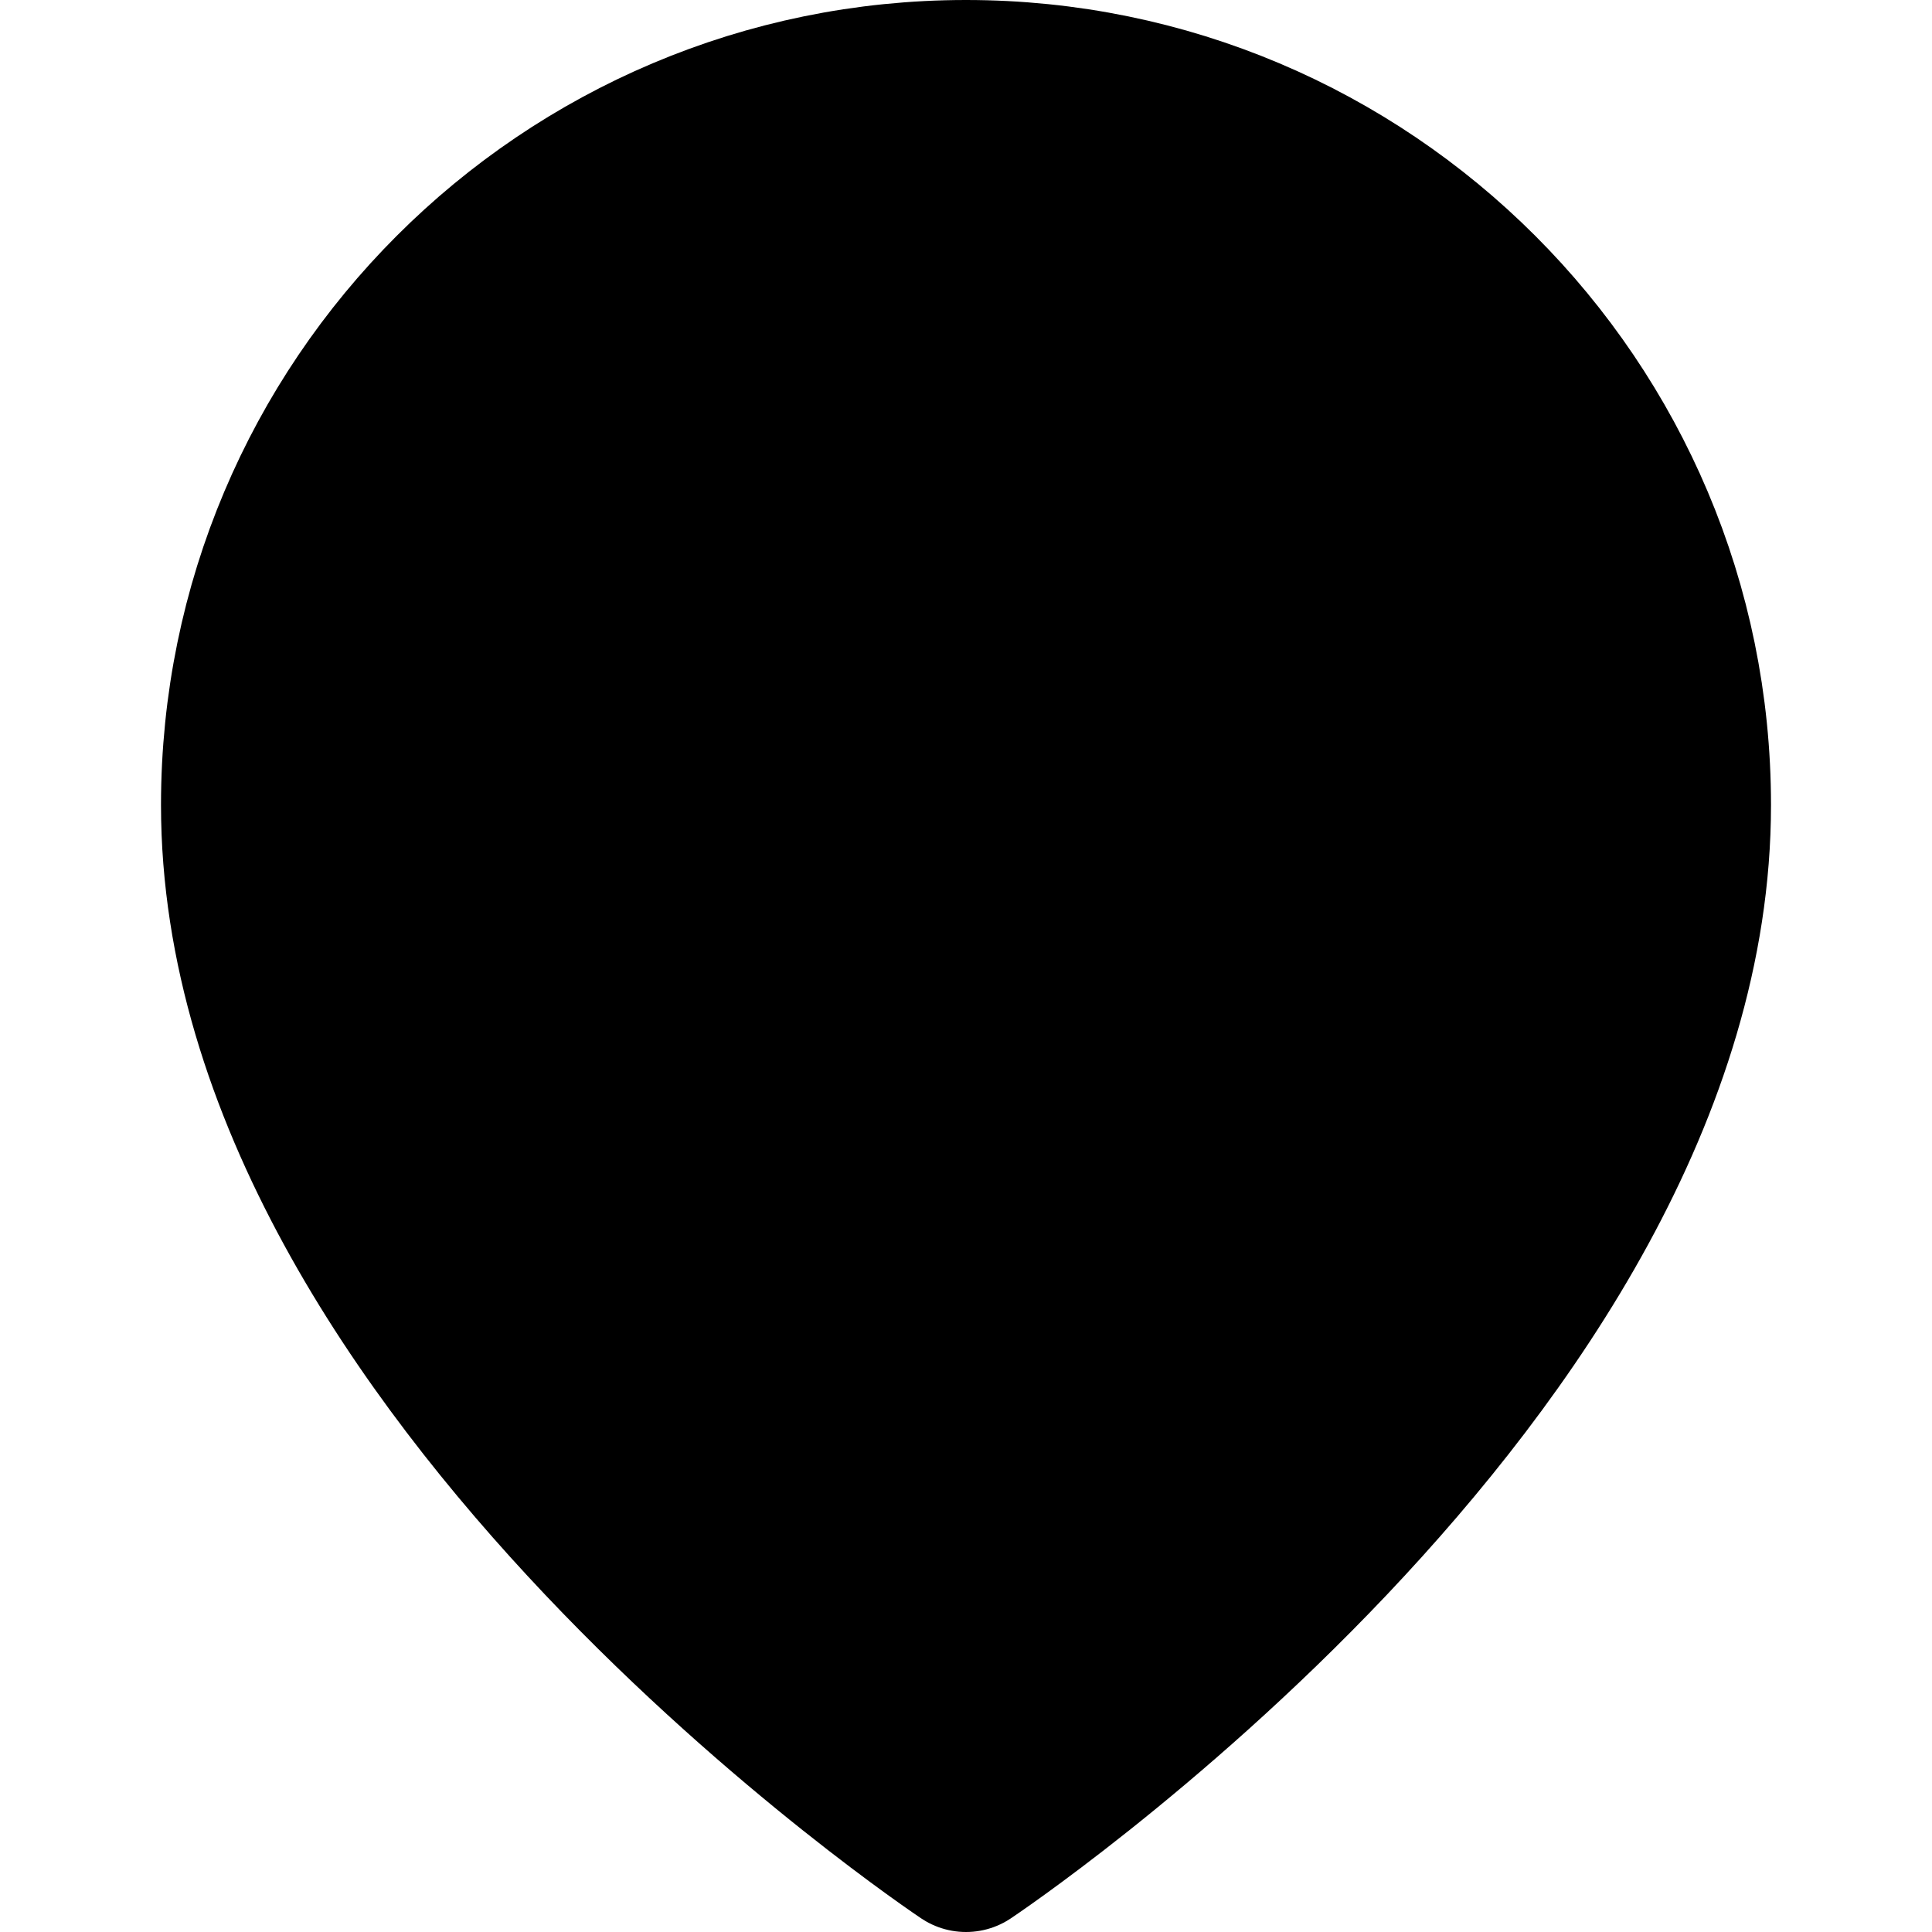
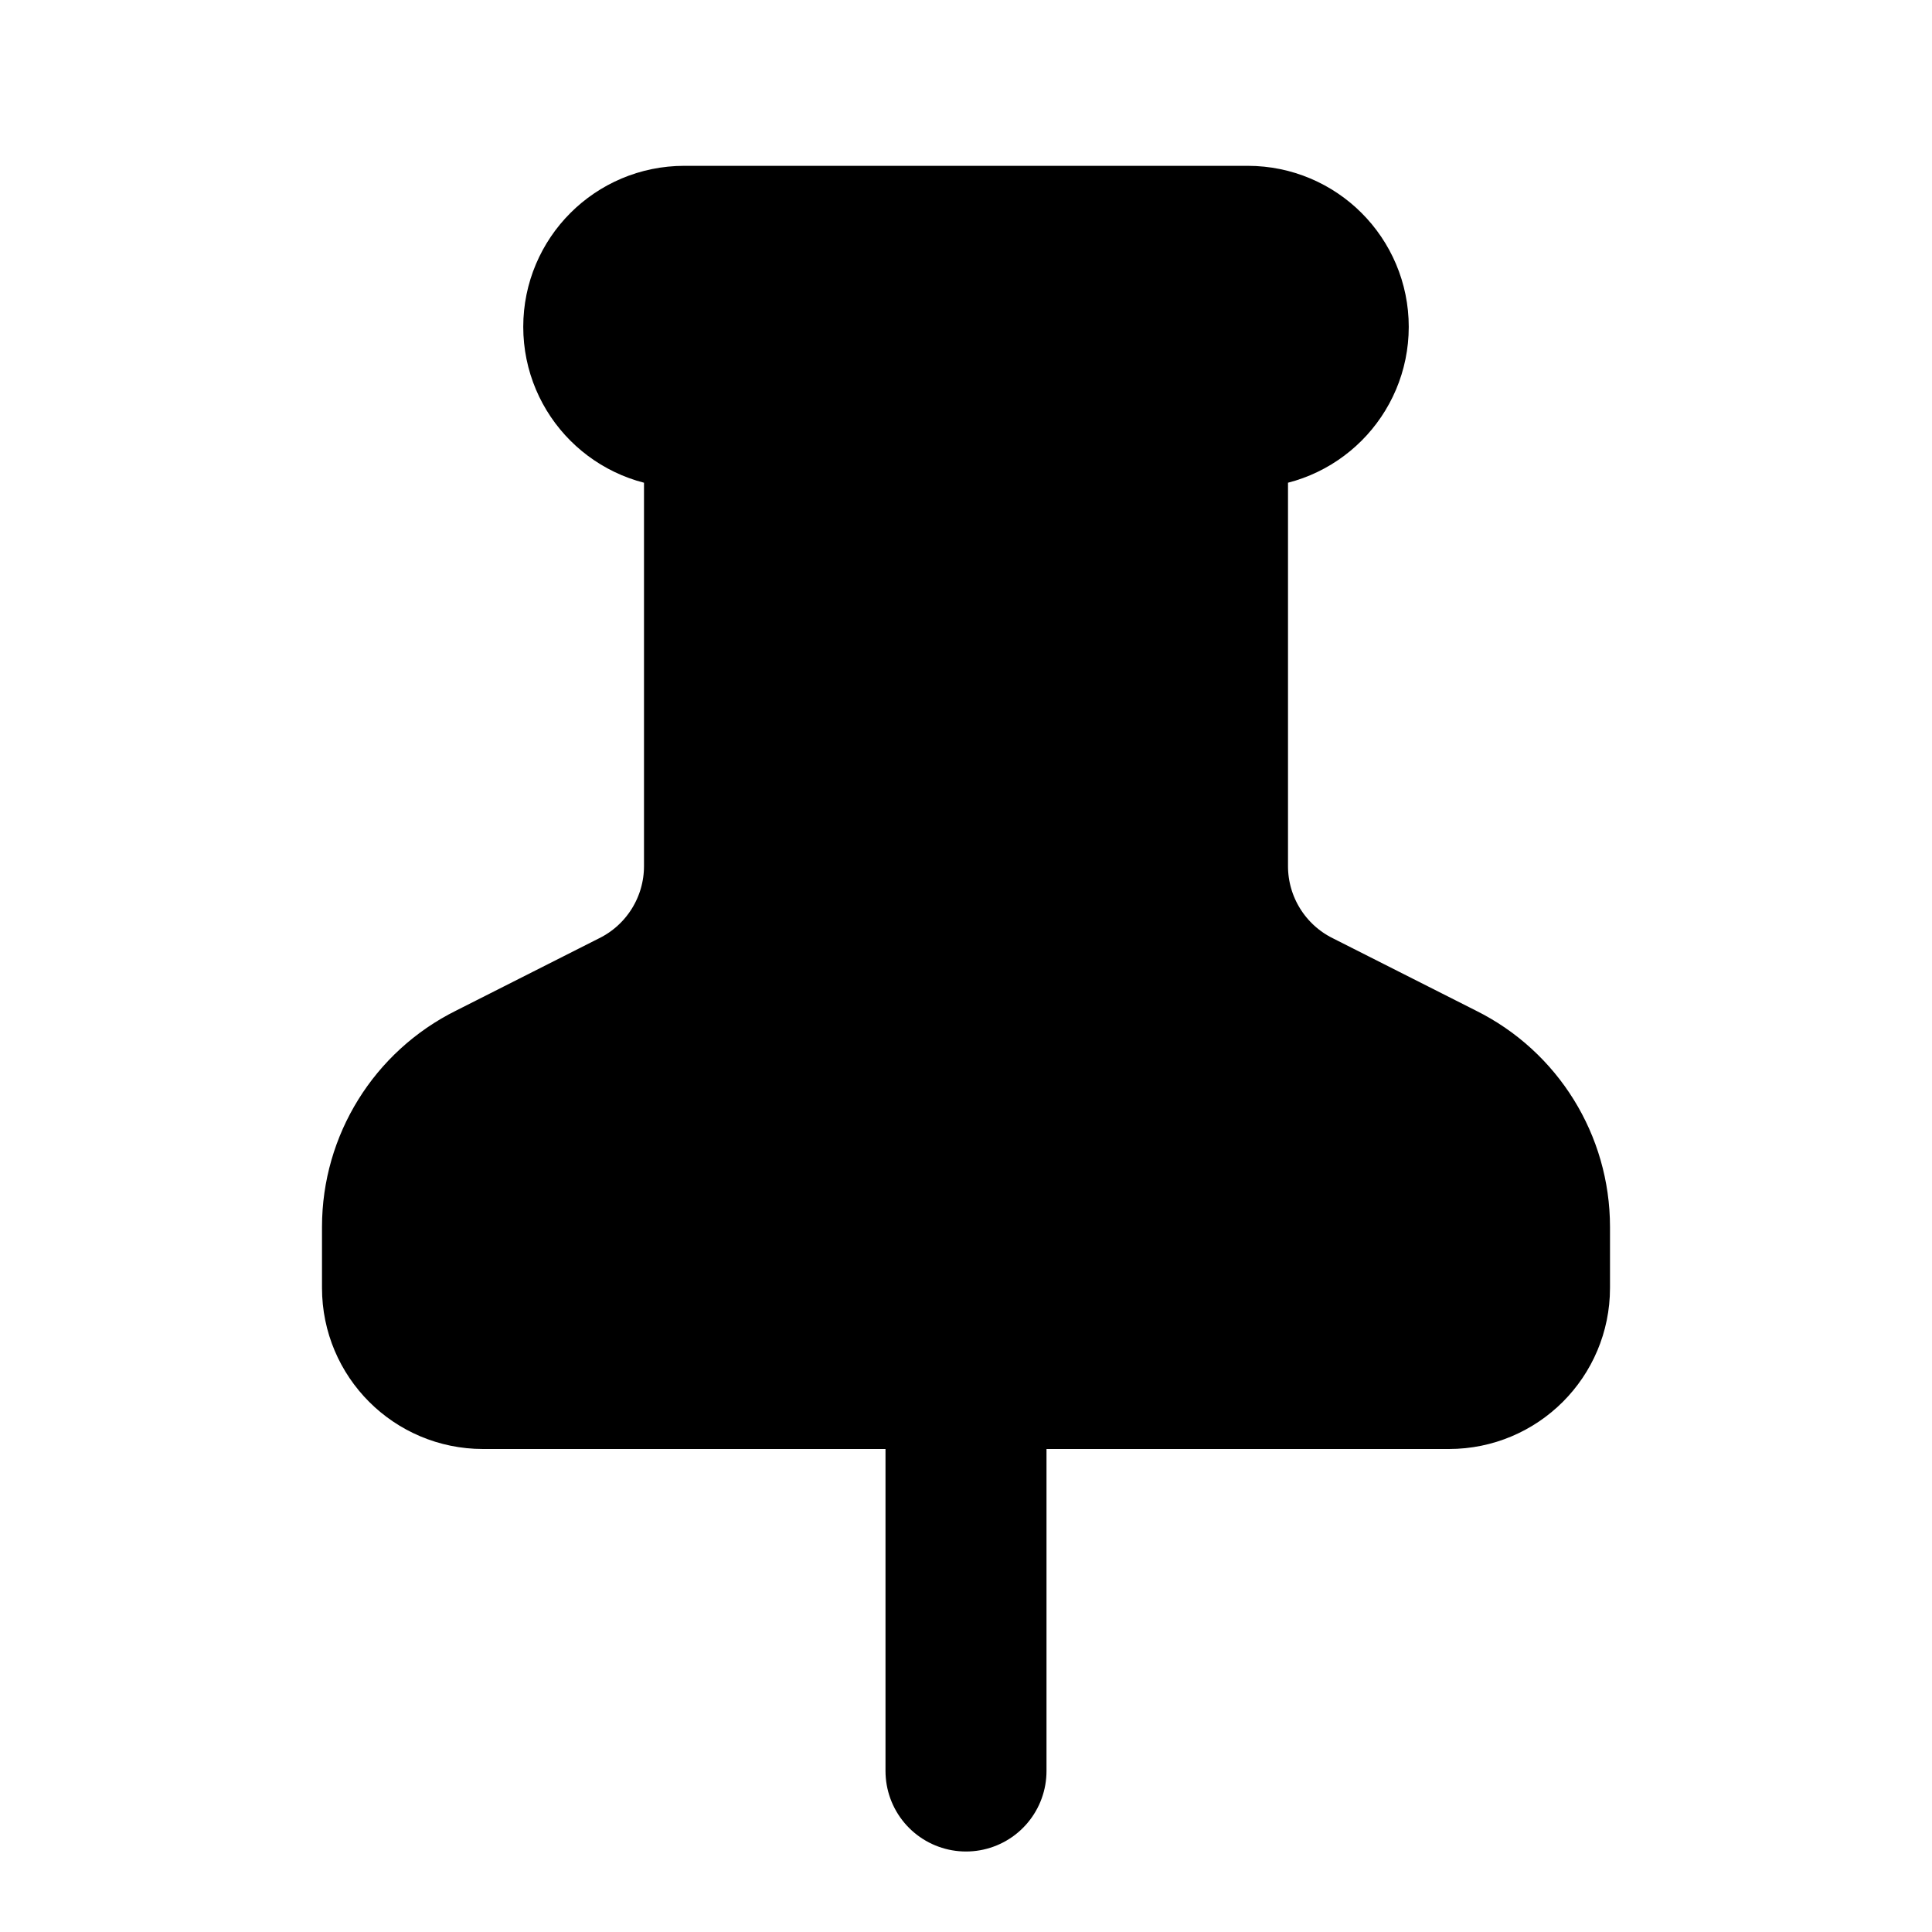
<svg xmlns="http://www.w3.org/2000/svg" width="16" height="16" viewBox="0 0 24 24" stroke="currentColor" stroke-width="2" stroke-linecap="round" stroke-linejoin="round">
-   <path d="M21 10c0 7-9 13-9 13s-9-6-9-13a9 9 0 0 1 18 0z" />
-   <circle cx="12" cy="10" r="3" />
+   <path d="M12 17v5" />
+   <path d="M9 10.76a2 2 0 0 1-1.11 1.79l-1.78.9A2 2 0 0 0 5 15.24V16a1 1 0 0 0 1 1h12a1 1 0 0 0 1-1v-.76a2 2 0 0 0-1.11-1.79l-1.78-.9a2 2 0 0 1-1.11-1.79v-5.7h.5a1 1 0 1 0 0-2h-7a1 1 0 0 0 0 2h.5z" />
</svg>
